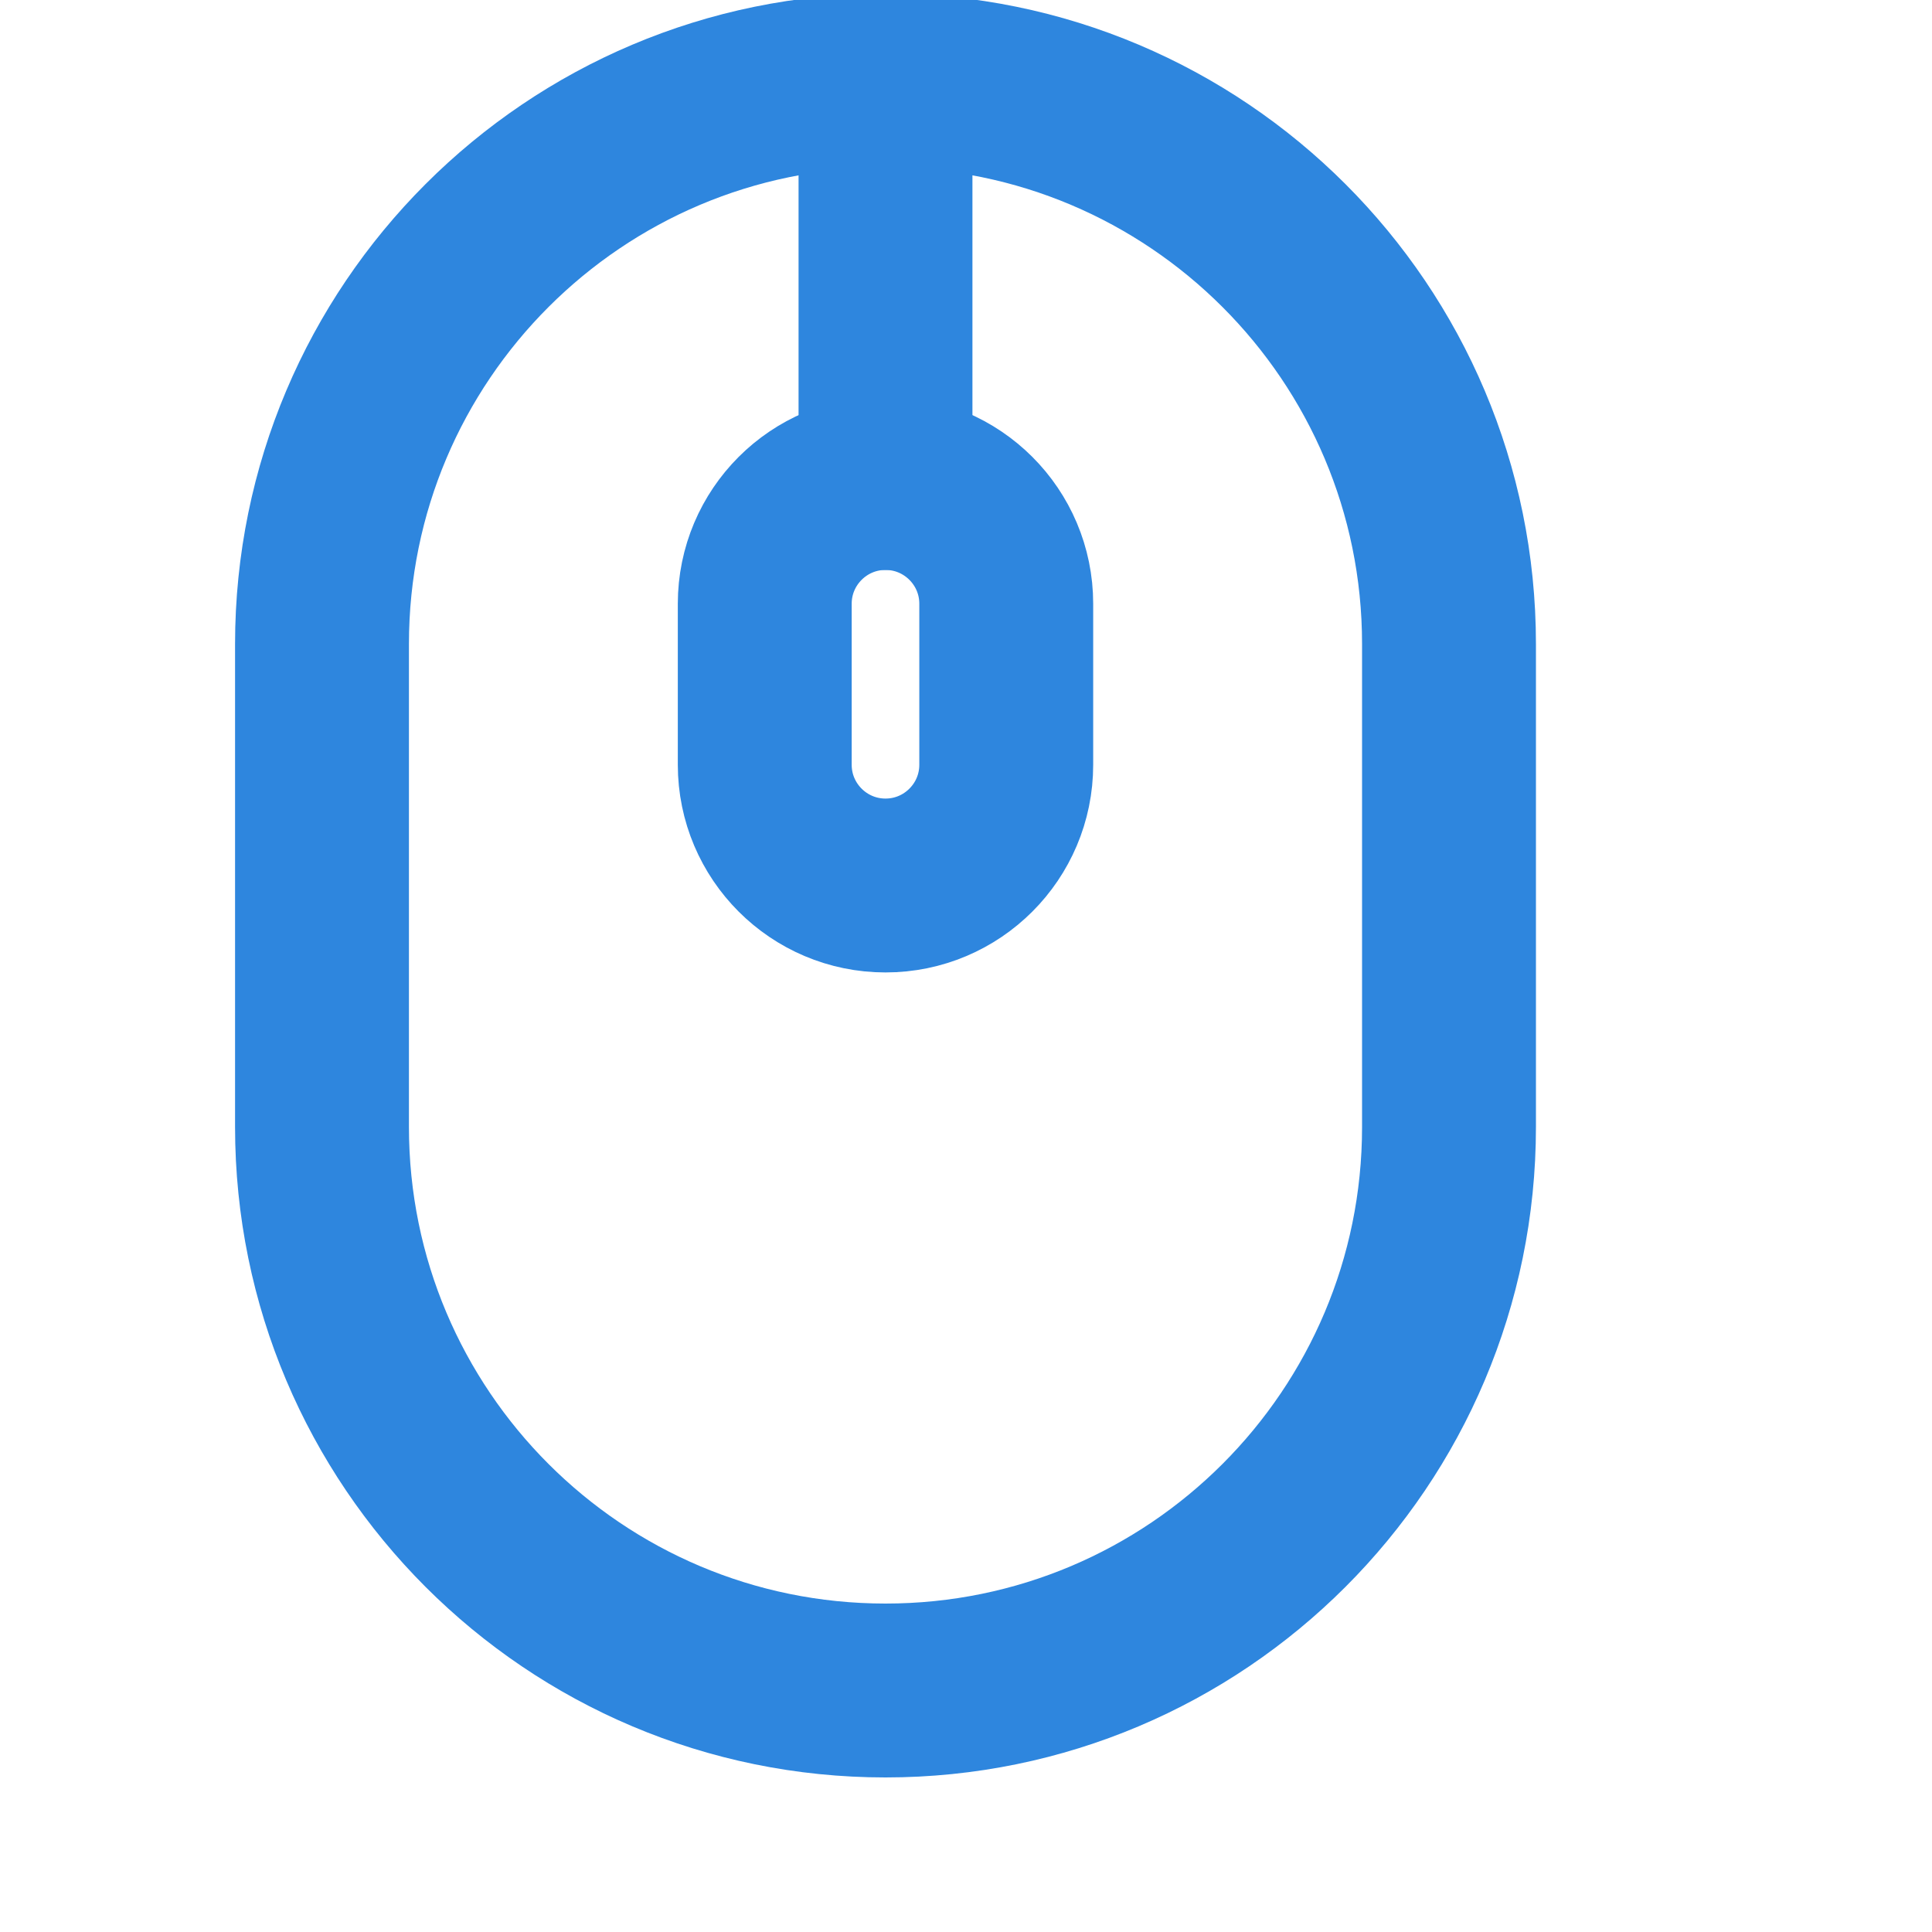
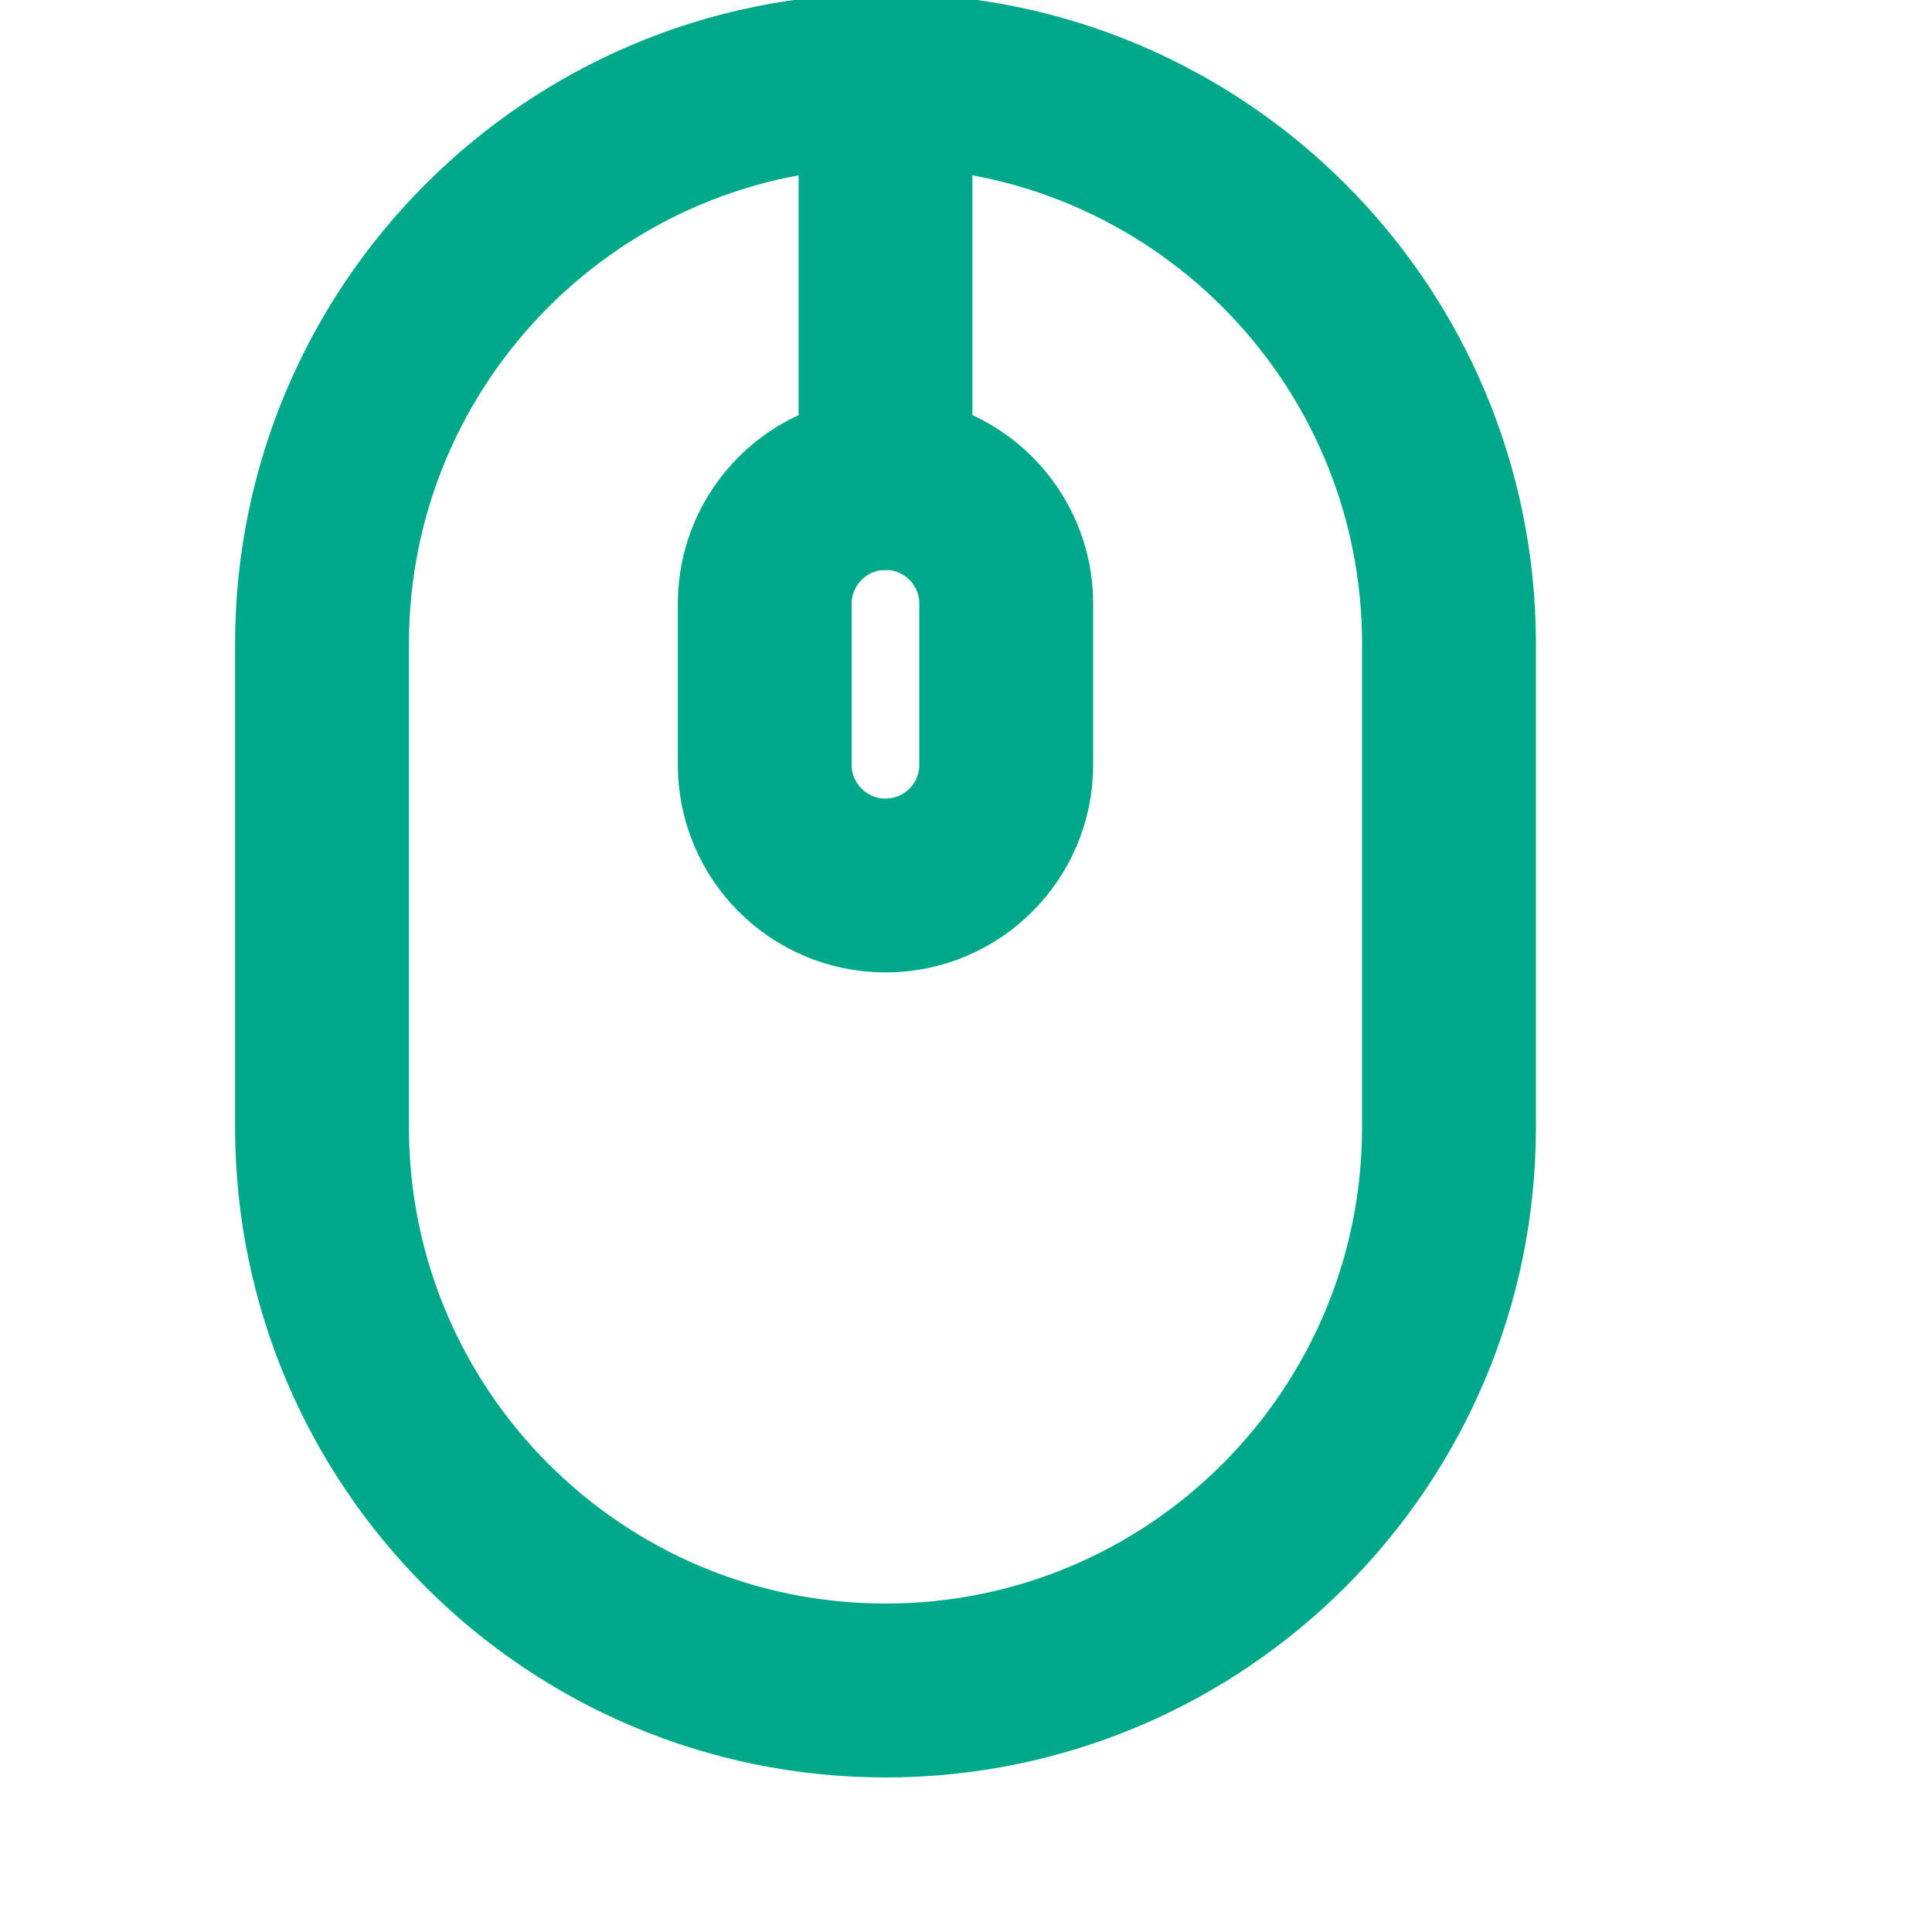
<svg xmlns="http://www.w3.org/2000/svg" width="64px" height="64px" viewBox="1 1 24 24" fill="none">
  <g id="SVGRepo_bgCarrier" stroke-width="0" />
  <g id="SVGRepo_tracerCarrier" stroke-linecap="round" stroke-linejoin="round" />
  <g id="SVGRepo_iconCarrier">
-     <path d="M5 9C5 5.134 8.134 2 12 2C15.866 2 19 5.134 19 9V15C19 18.866 15.866 22 12 22C8.134 22 5 18.866 5 15V9Z" stroke="#2e86de" stroke-width="2.16" />
-     <path d="M10.5 8.5C10.5 7.672 11.172 7 12 7C12.828 7 13.5 7.672 13.5 8.5V10.5C13.5 11.328 12.828 12 12 12C11.172 12 10.5 11.328 10.5 10.5V8.5Z" stroke="#2e86de" stroke-width="2.16" />
-     <path d="M12 2V7" stroke="#2e86de" stroke-width="2.16" stroke-linecap="round" />
+     <path d="M5 9C5 5.134 8.134 2 12 2C15.866 2 19 5.134 19 9V15C19 18.866 15.866 22 12 22C8.134 22 5 18.866 5 15V9Z" stroke="#00a88a" stroke-width="2.16" />
+     <path d="M10.5 8.5C10.5 7.672 11.172 7 12 7C12.828 7 13.5 7.672 13.5 8.5V10.5C13.5 11.328 12.828 12 12 12C11.172 12 10.5 11.328 10.5 10.5V8.5Z" stroke="#00a88a" stroke-width="2.16" />
+     <path d="M12 2V7" stroke="#00a88a" stroke-width="2.16" stroke-linecap="round" />
  </g>
</svg>
